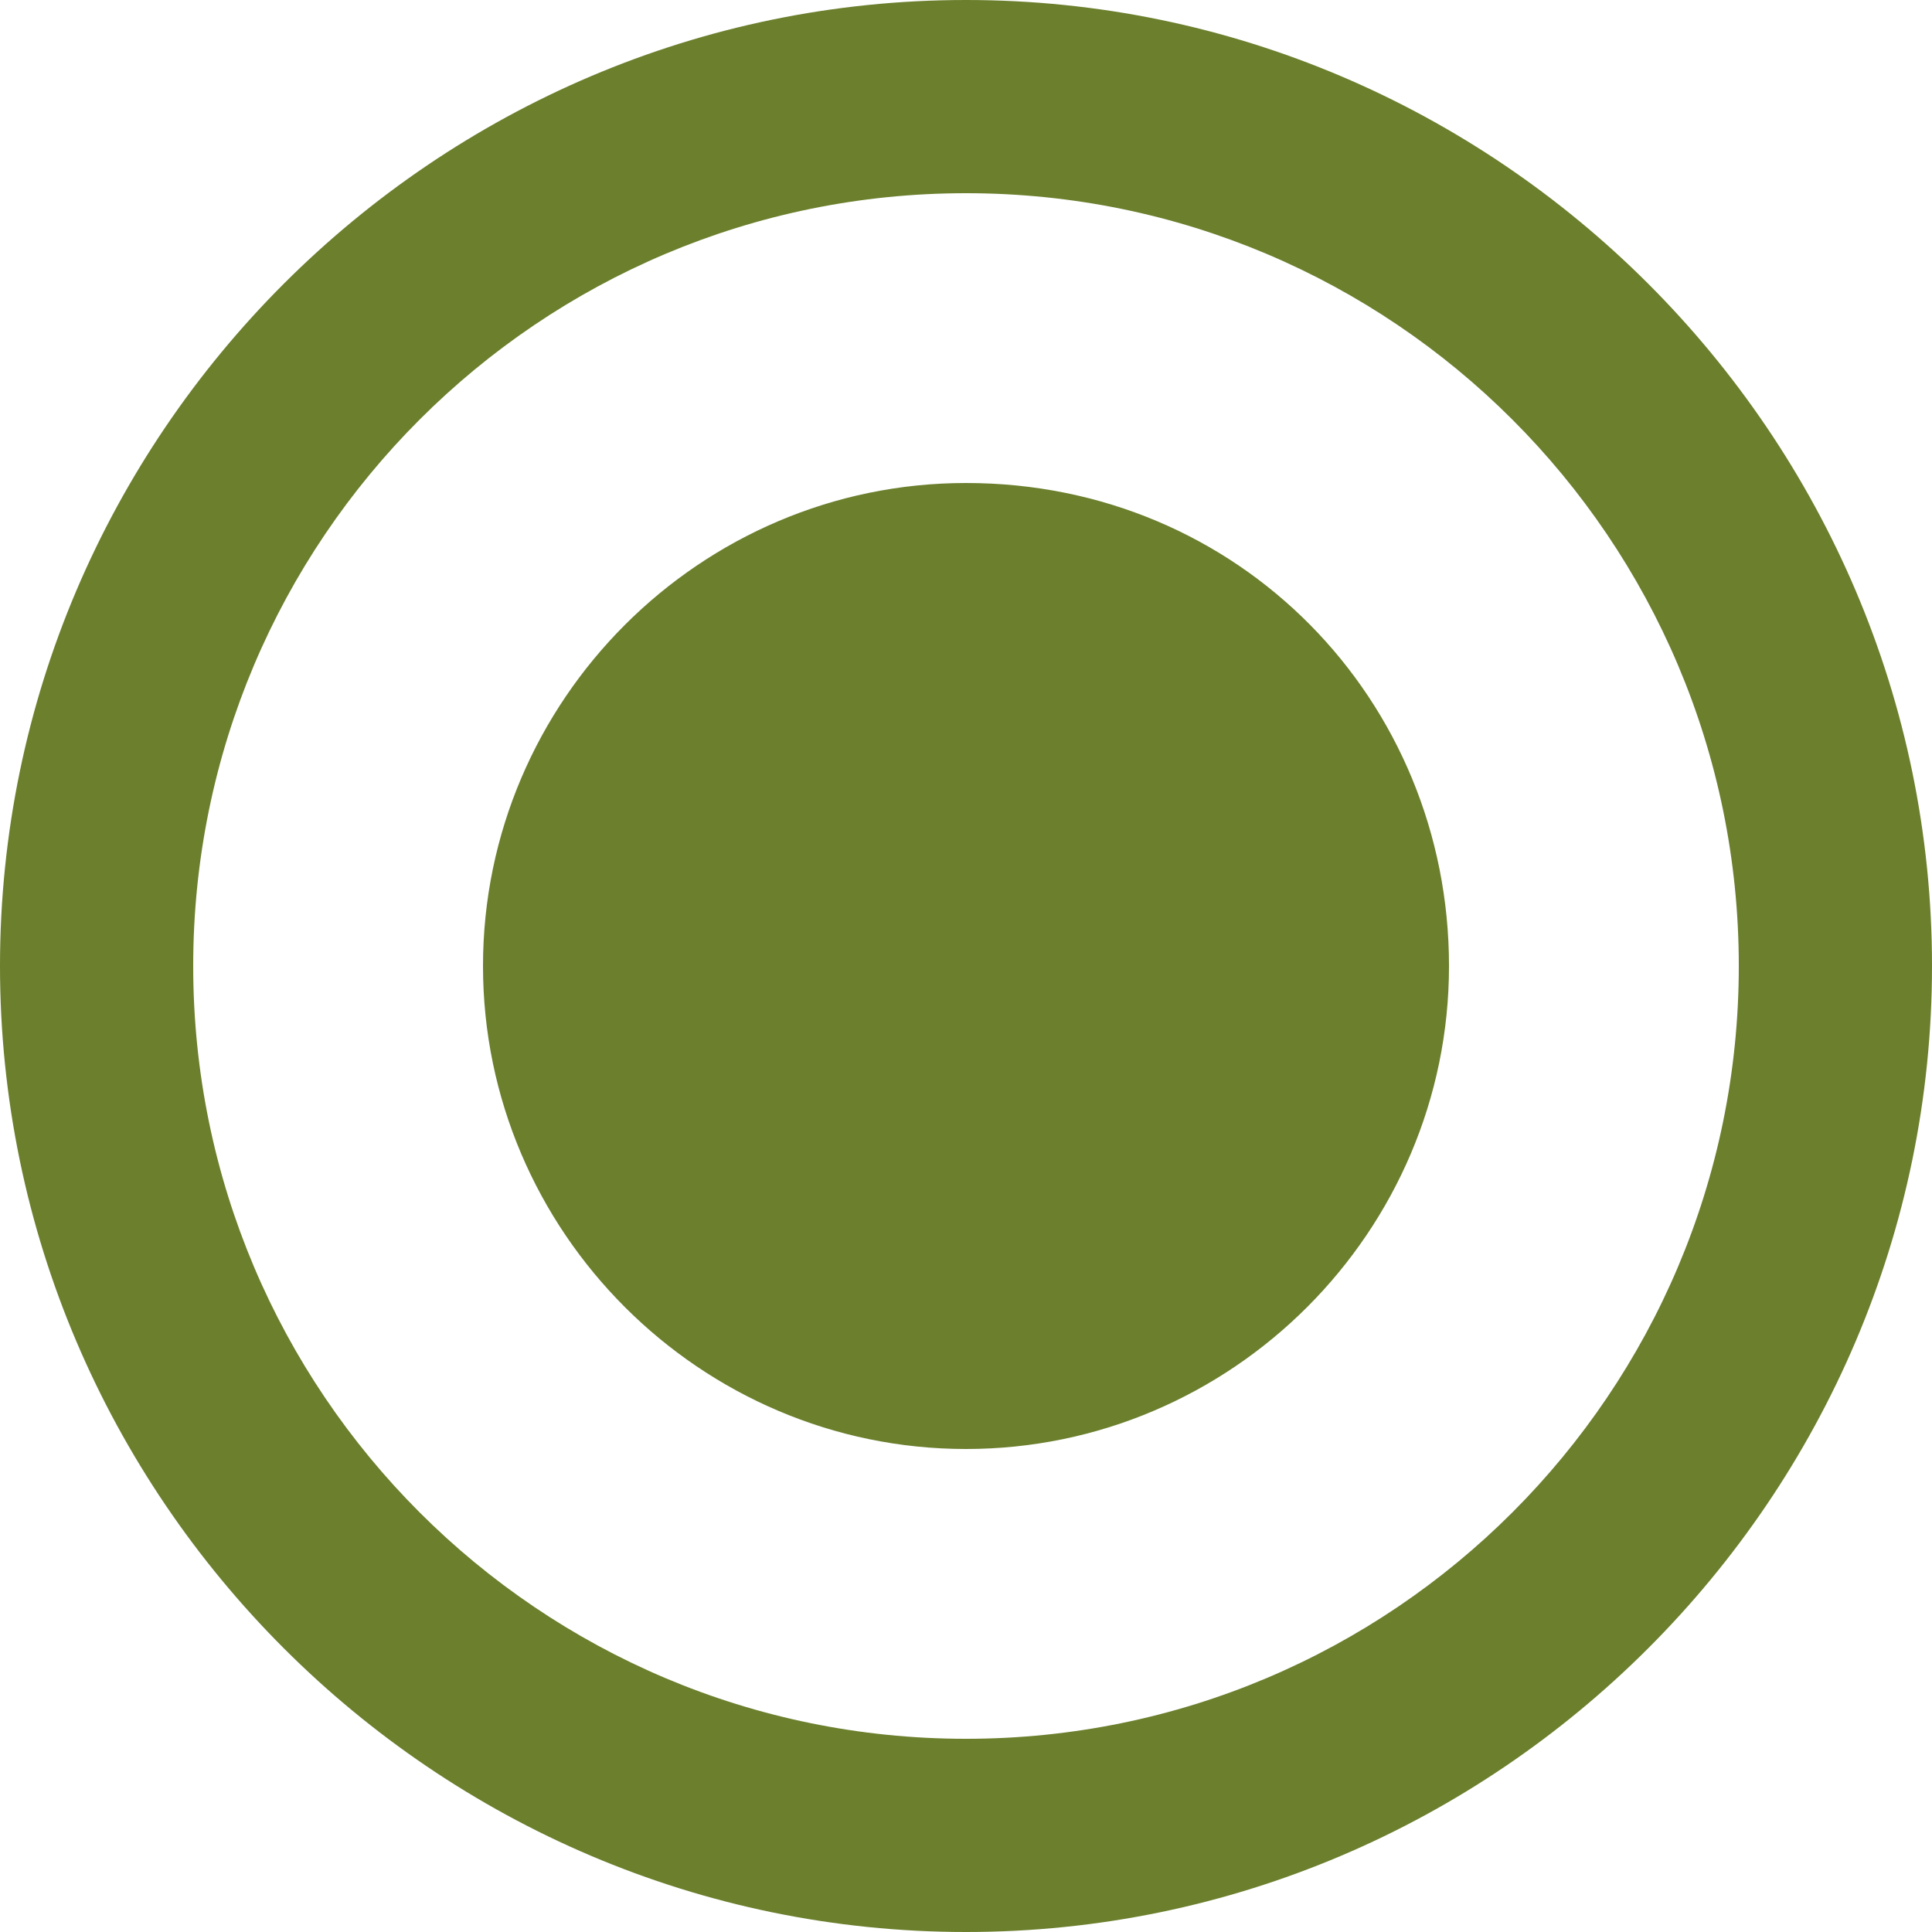
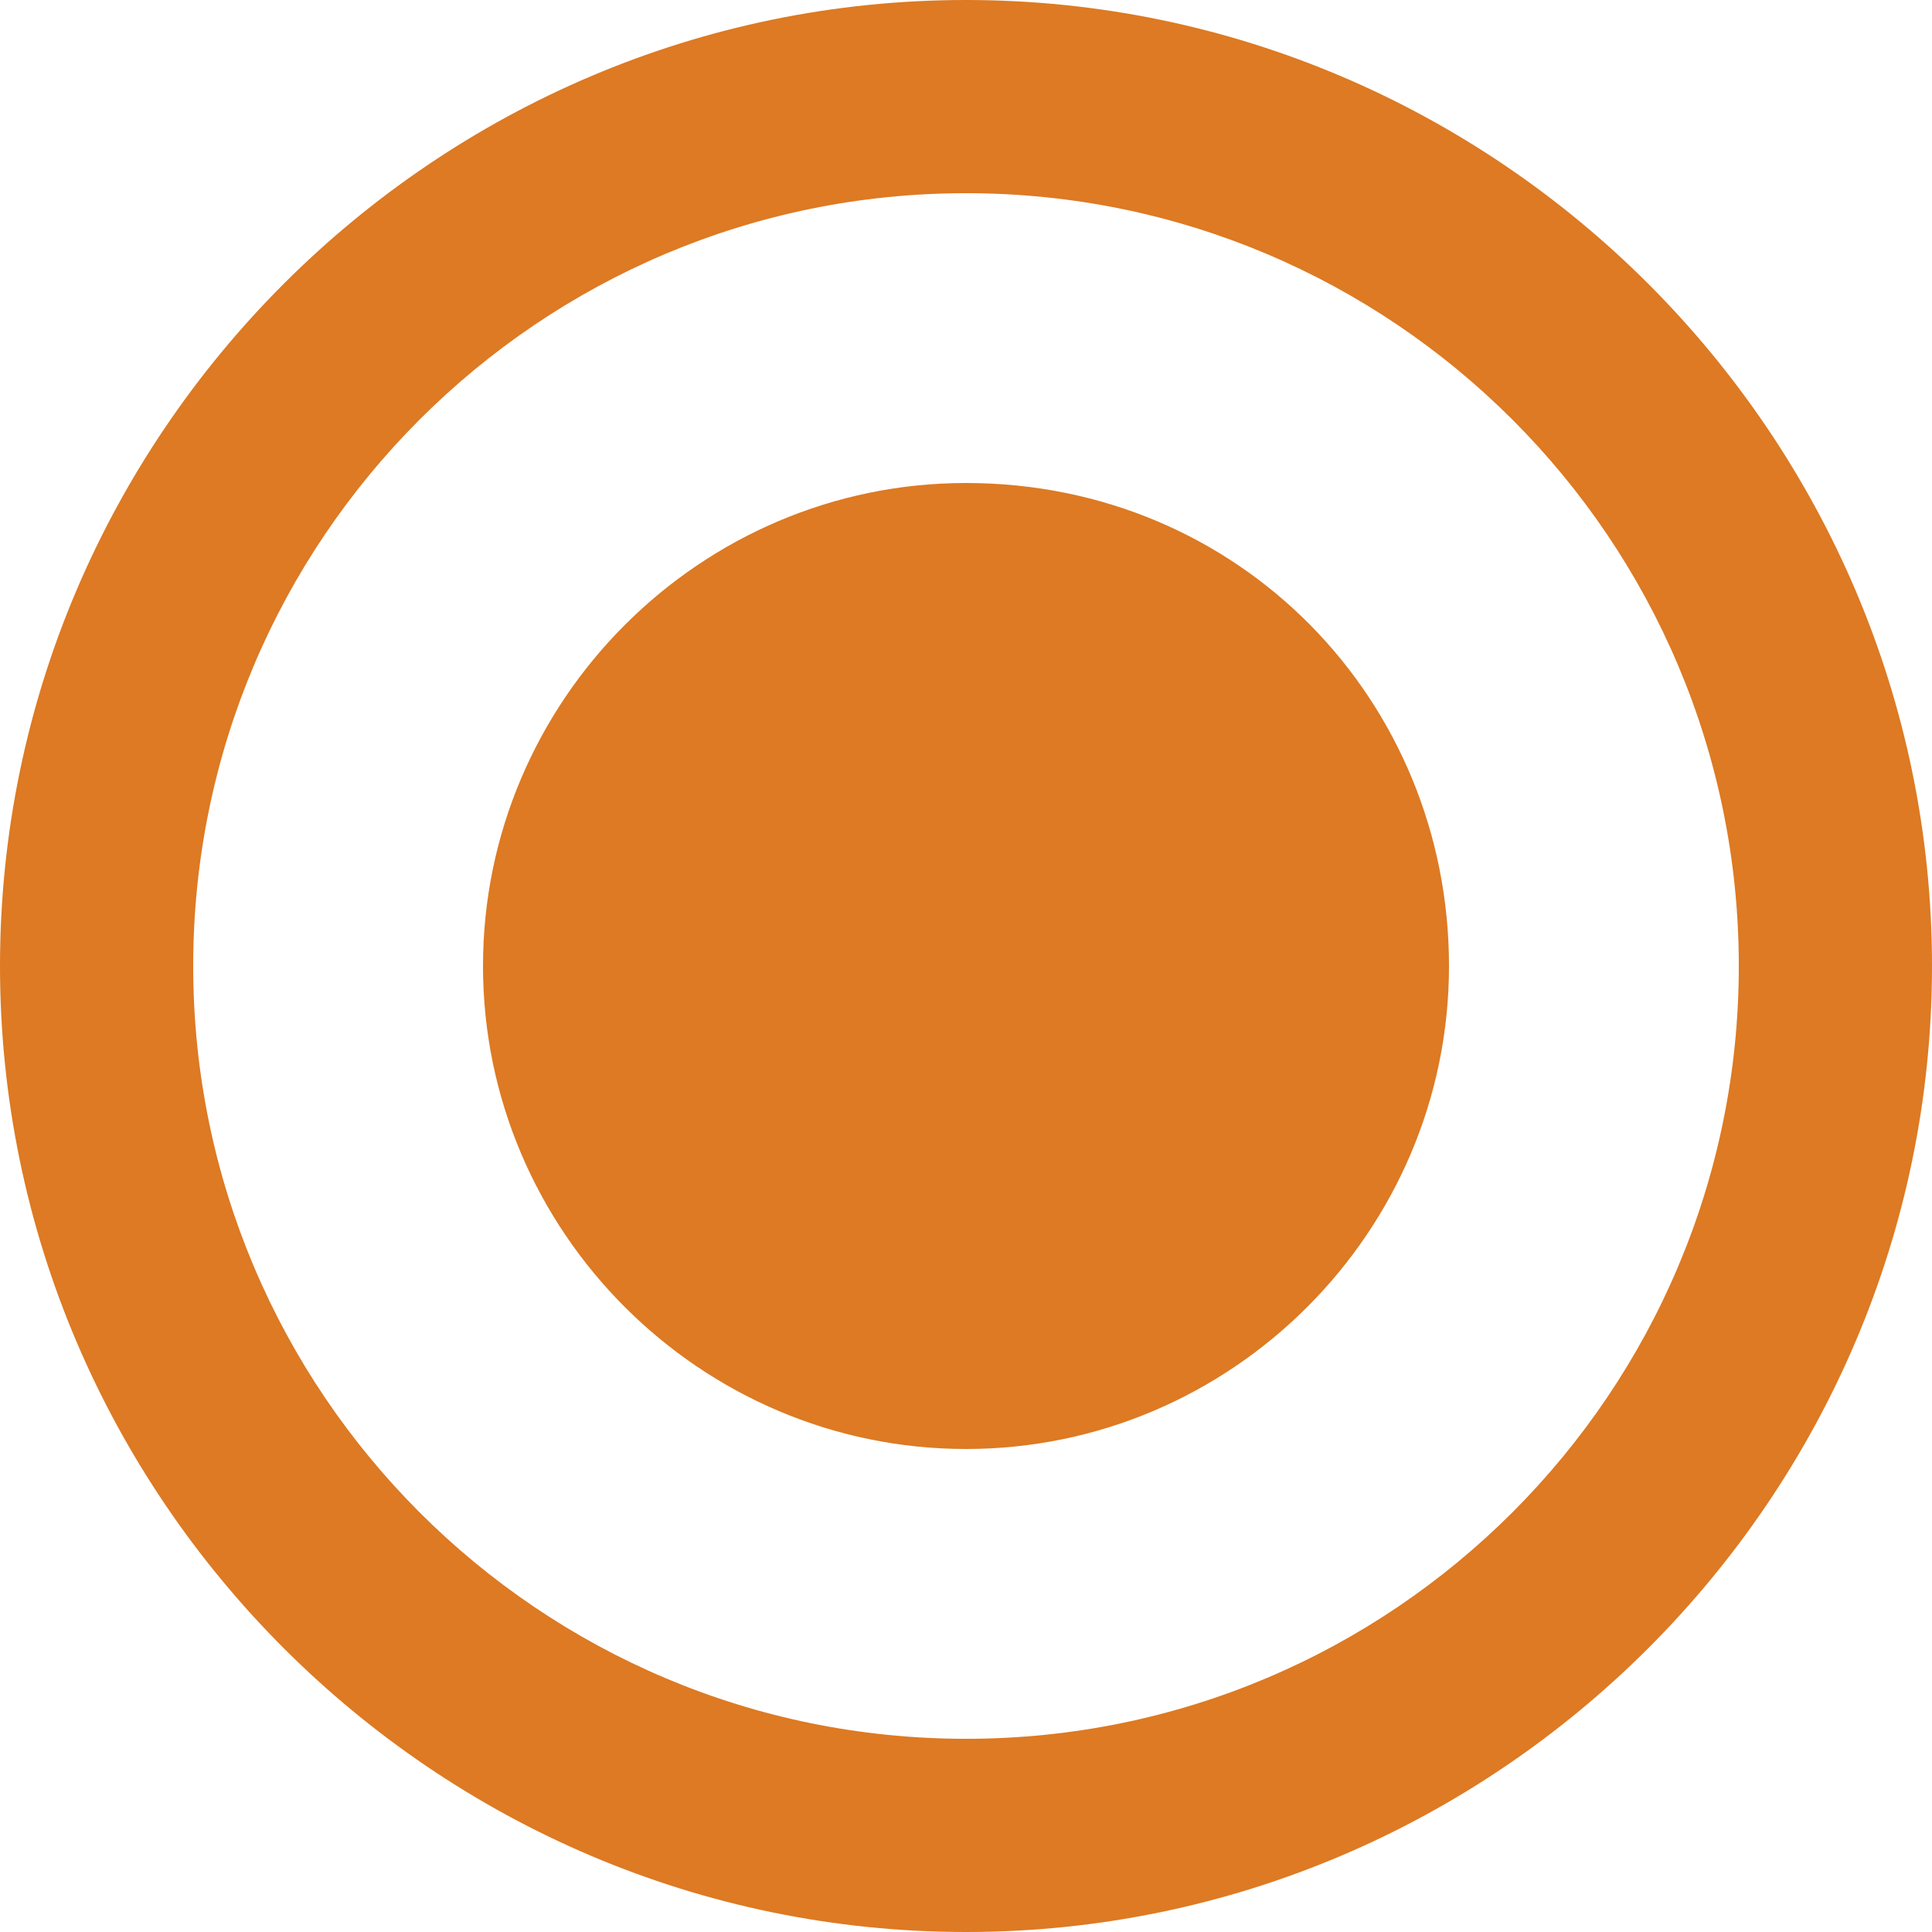
<svg xmlns="http://www.w3.org/2000/svg" version="1.1" id="svg8" x="0px" y="0px" viewBox="0 0 24 24" style="enable-background:new 0 0 24 24;" xml:space="preserve">
  <style type="text/css">
- 	.st0{fill-rule:evenodd;clip-rule:evenodd;fill:#6b7f2d;}
+ 	.st0{fill-rule:evenodd;clip-rule:evenodd;fill:#dd7a23;}
</style>
  <g id="radiobttom_active" transform="translate(-508 -240)">
    <path id="radio_on" class="st0" d="M520,246c-3.3,0-6,2.7-6,6s2.7,6,6,6s6-2.7,6-6S523.4,246,520,246L520,246z M520,240   c-6.6,0-12,5.4-12,12s5.4,12,12,12s12-5.4,12-12S526.6,240,520,240z M520,261.6c-5.3,0-9.6-4.3-9.6-9.6s4.3-9.6,9.6-9.6   s9.6,4.3,9.6,9.6C529.6,257.3,525.3,261.6,520,261.6z" />
  </g>
</svg>
